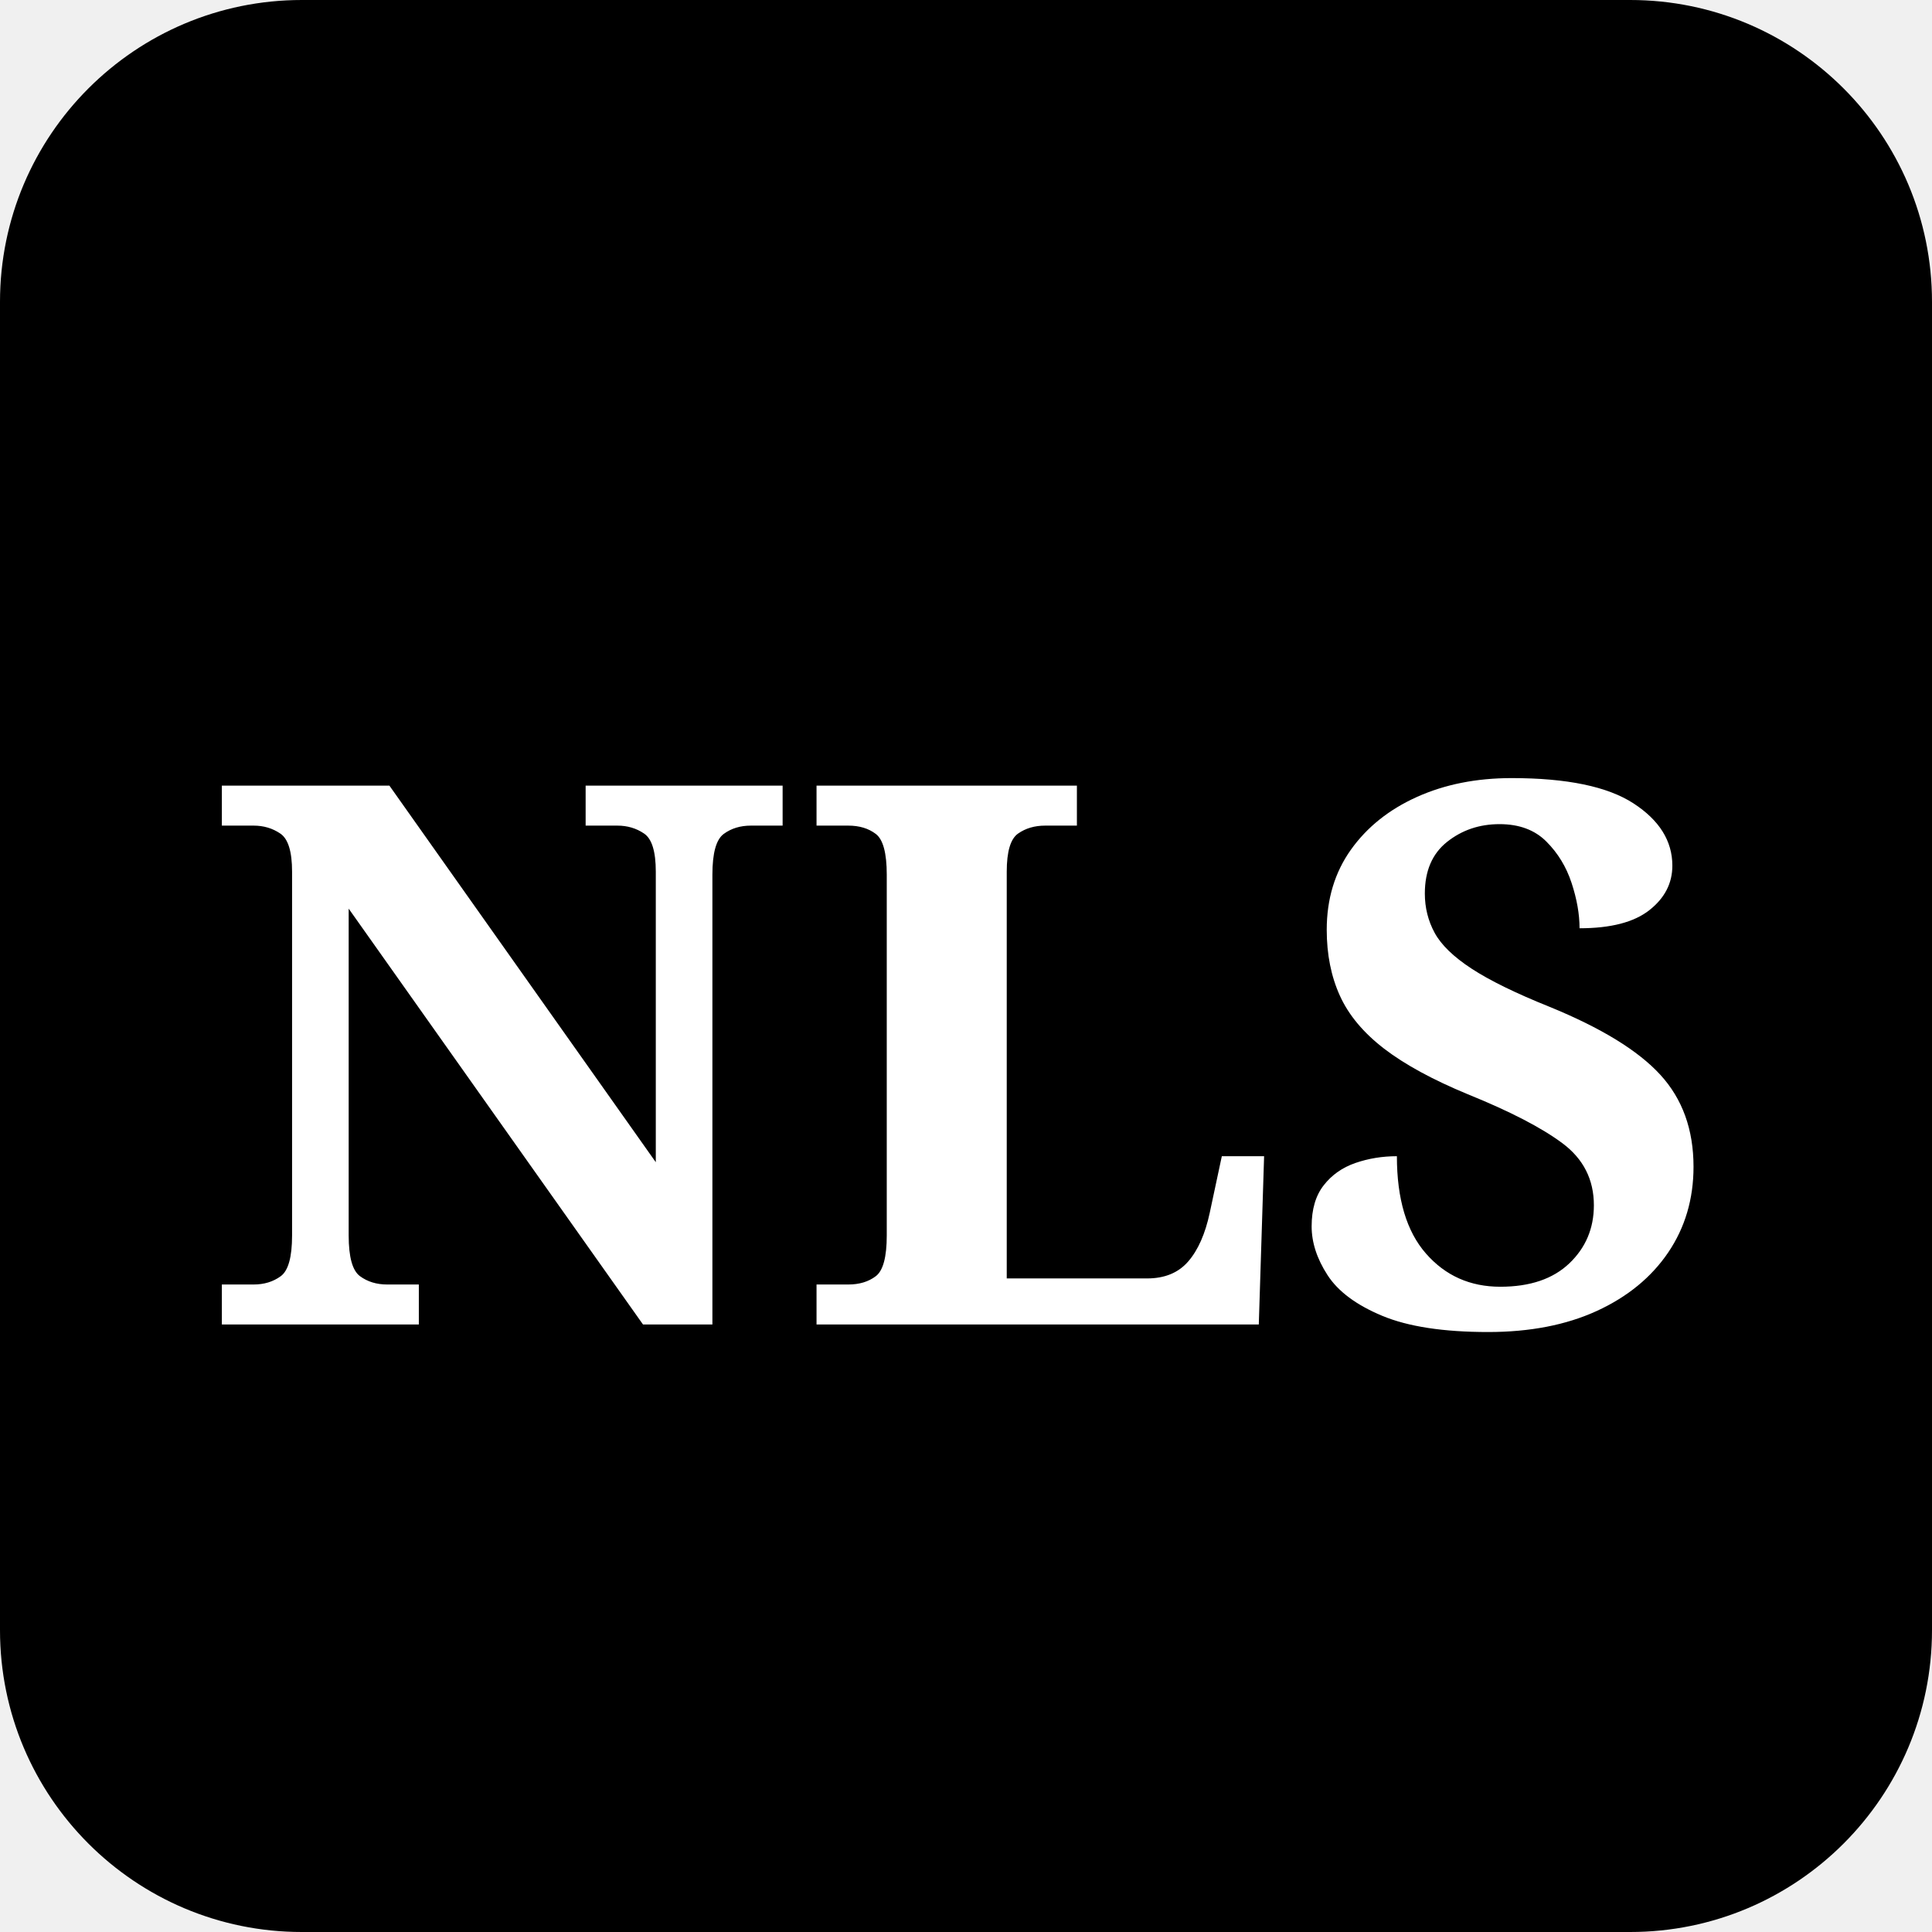
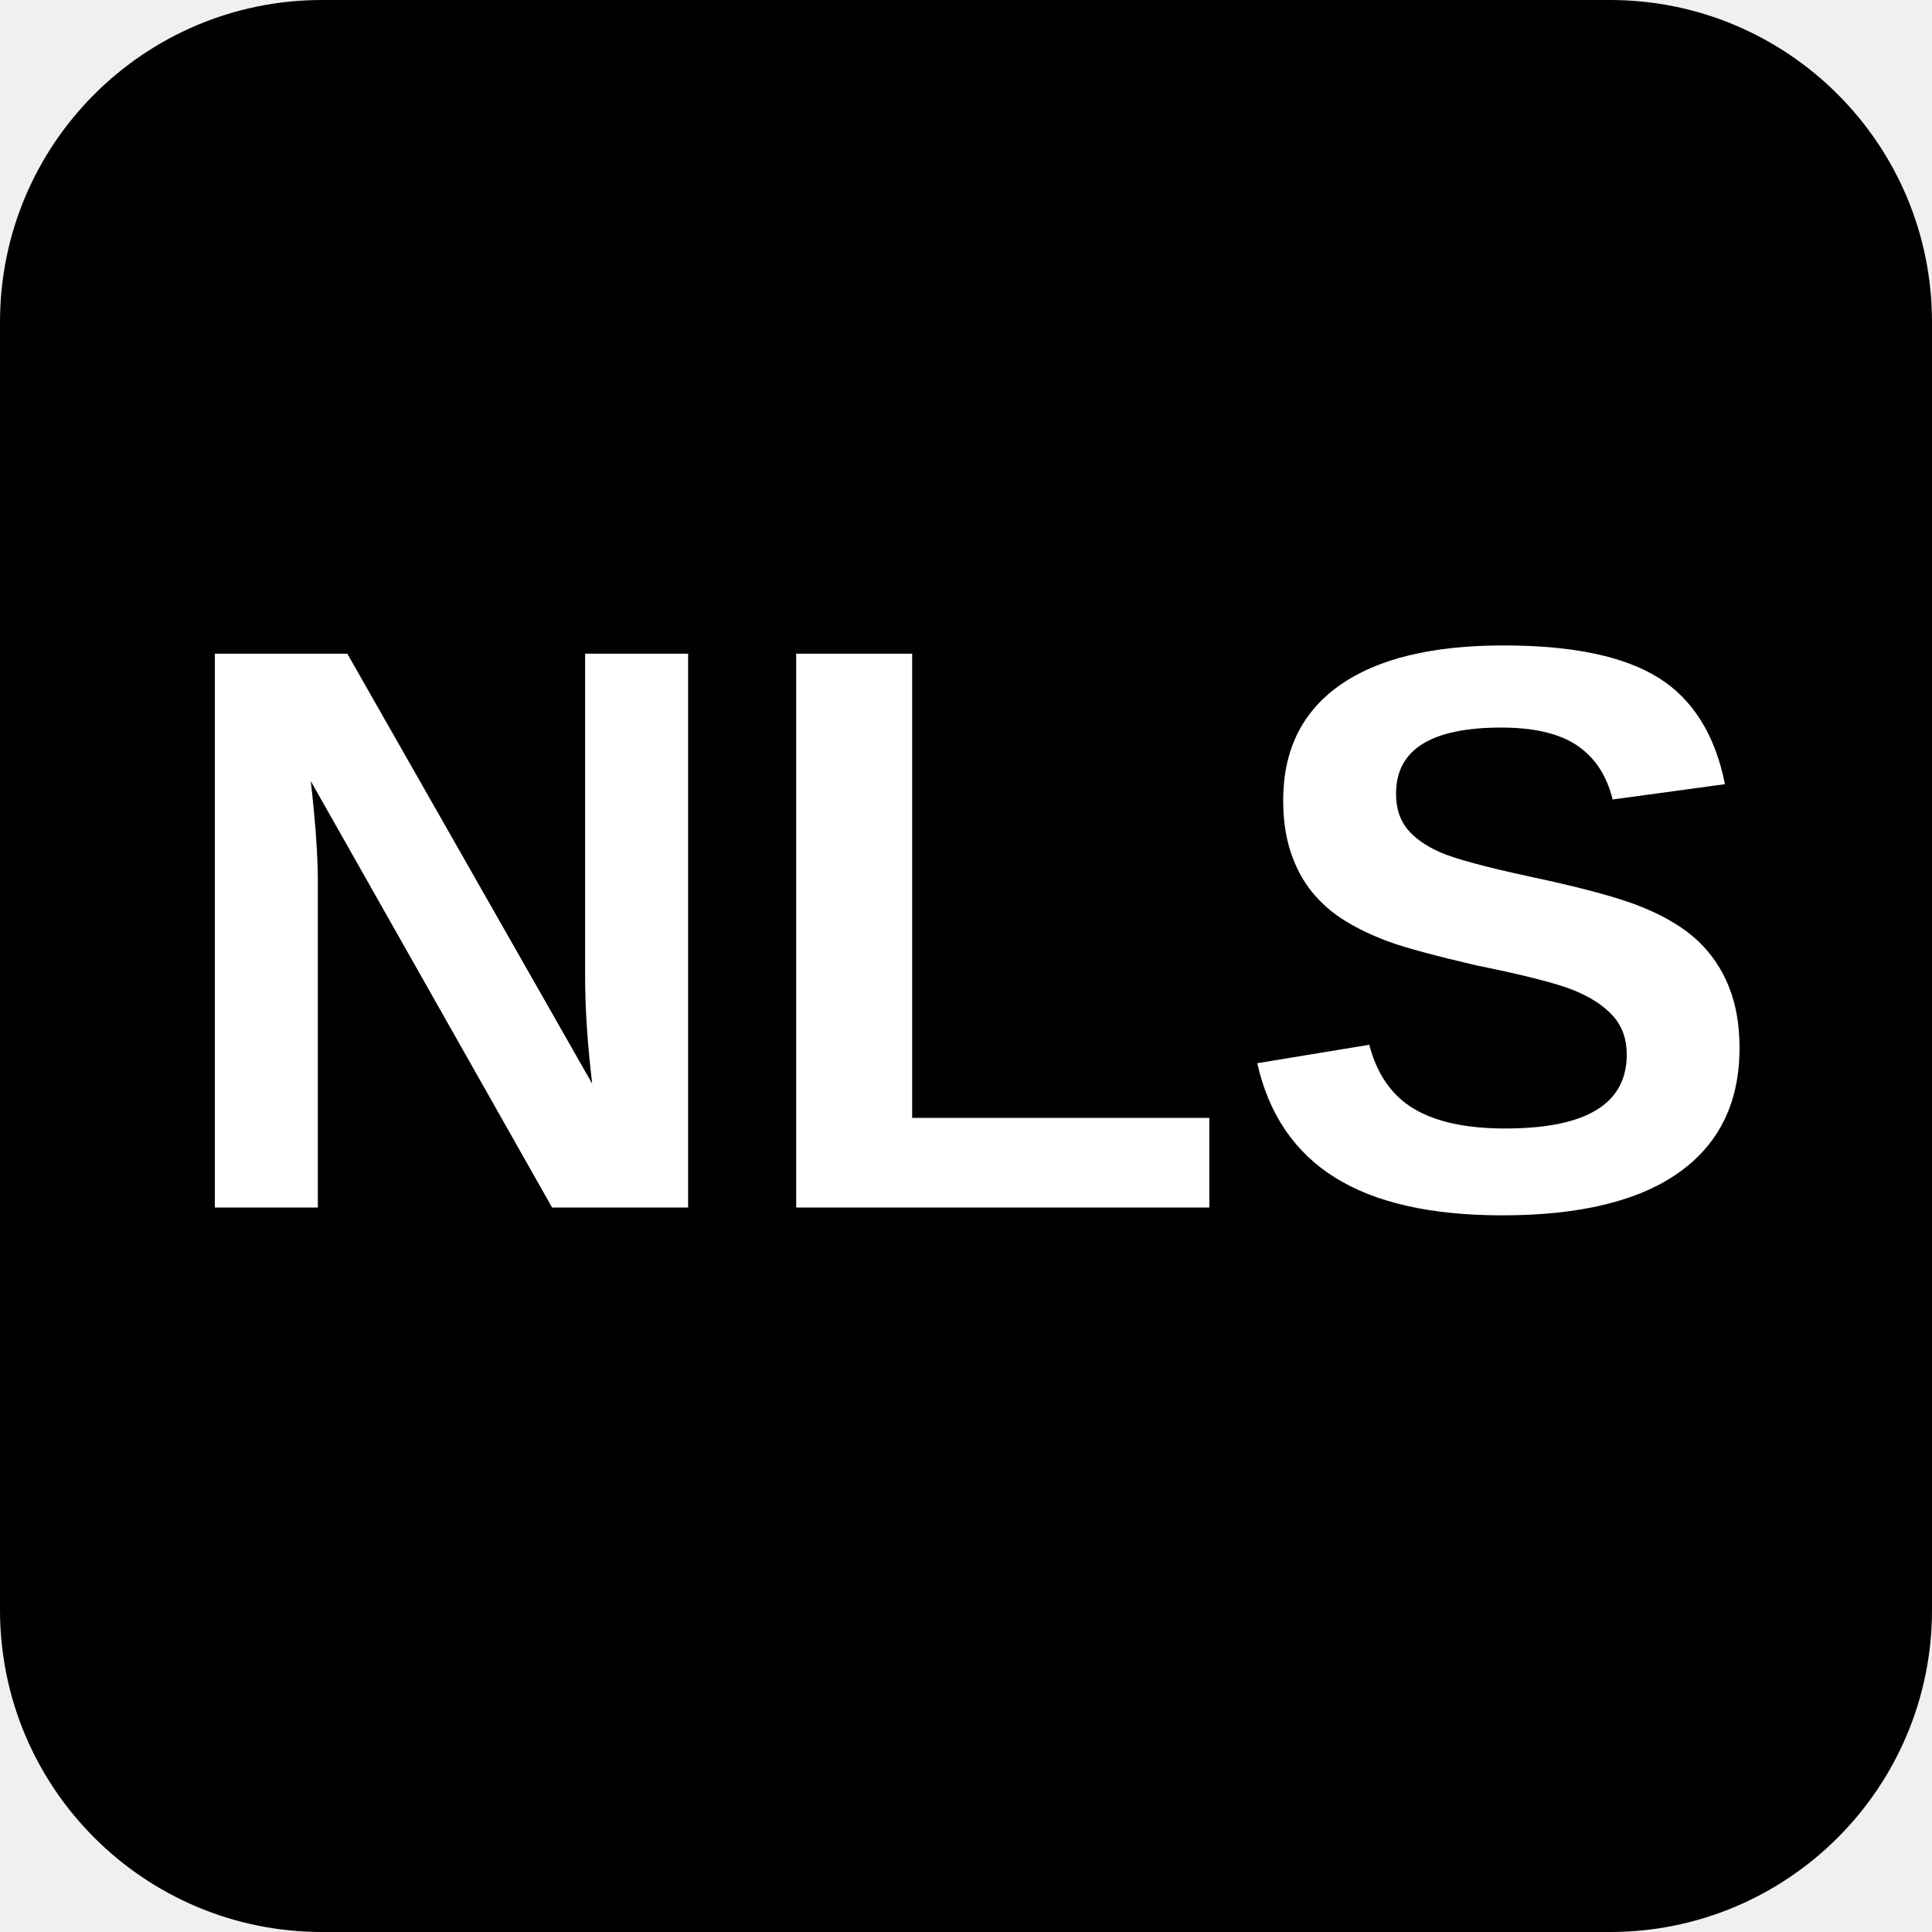
<svg xmlns="http://www.w3.org/2000/svg" width="512" height="512" viewBox="0 0 512 512" fill="none">
-   <rect width="512" height="512" rx="80" fill="black" />
-   <text x="50%" y="55%" dominant-baseline="middle" text-anchor="middle" font-family="Alegreya, serif" font-size="200" font-weight="bold" fill="white">
-     NLS
- </text>
+   <rect width="512" height="512" rx="85.333" fill="black" />
+   <text x="50%" y="50%" font-family="Arial, sans-serif" font-size="213.333" font-weight="bold" fill="white" text-anchor="middle" dy=".3em">NLS</text>
</svg>
